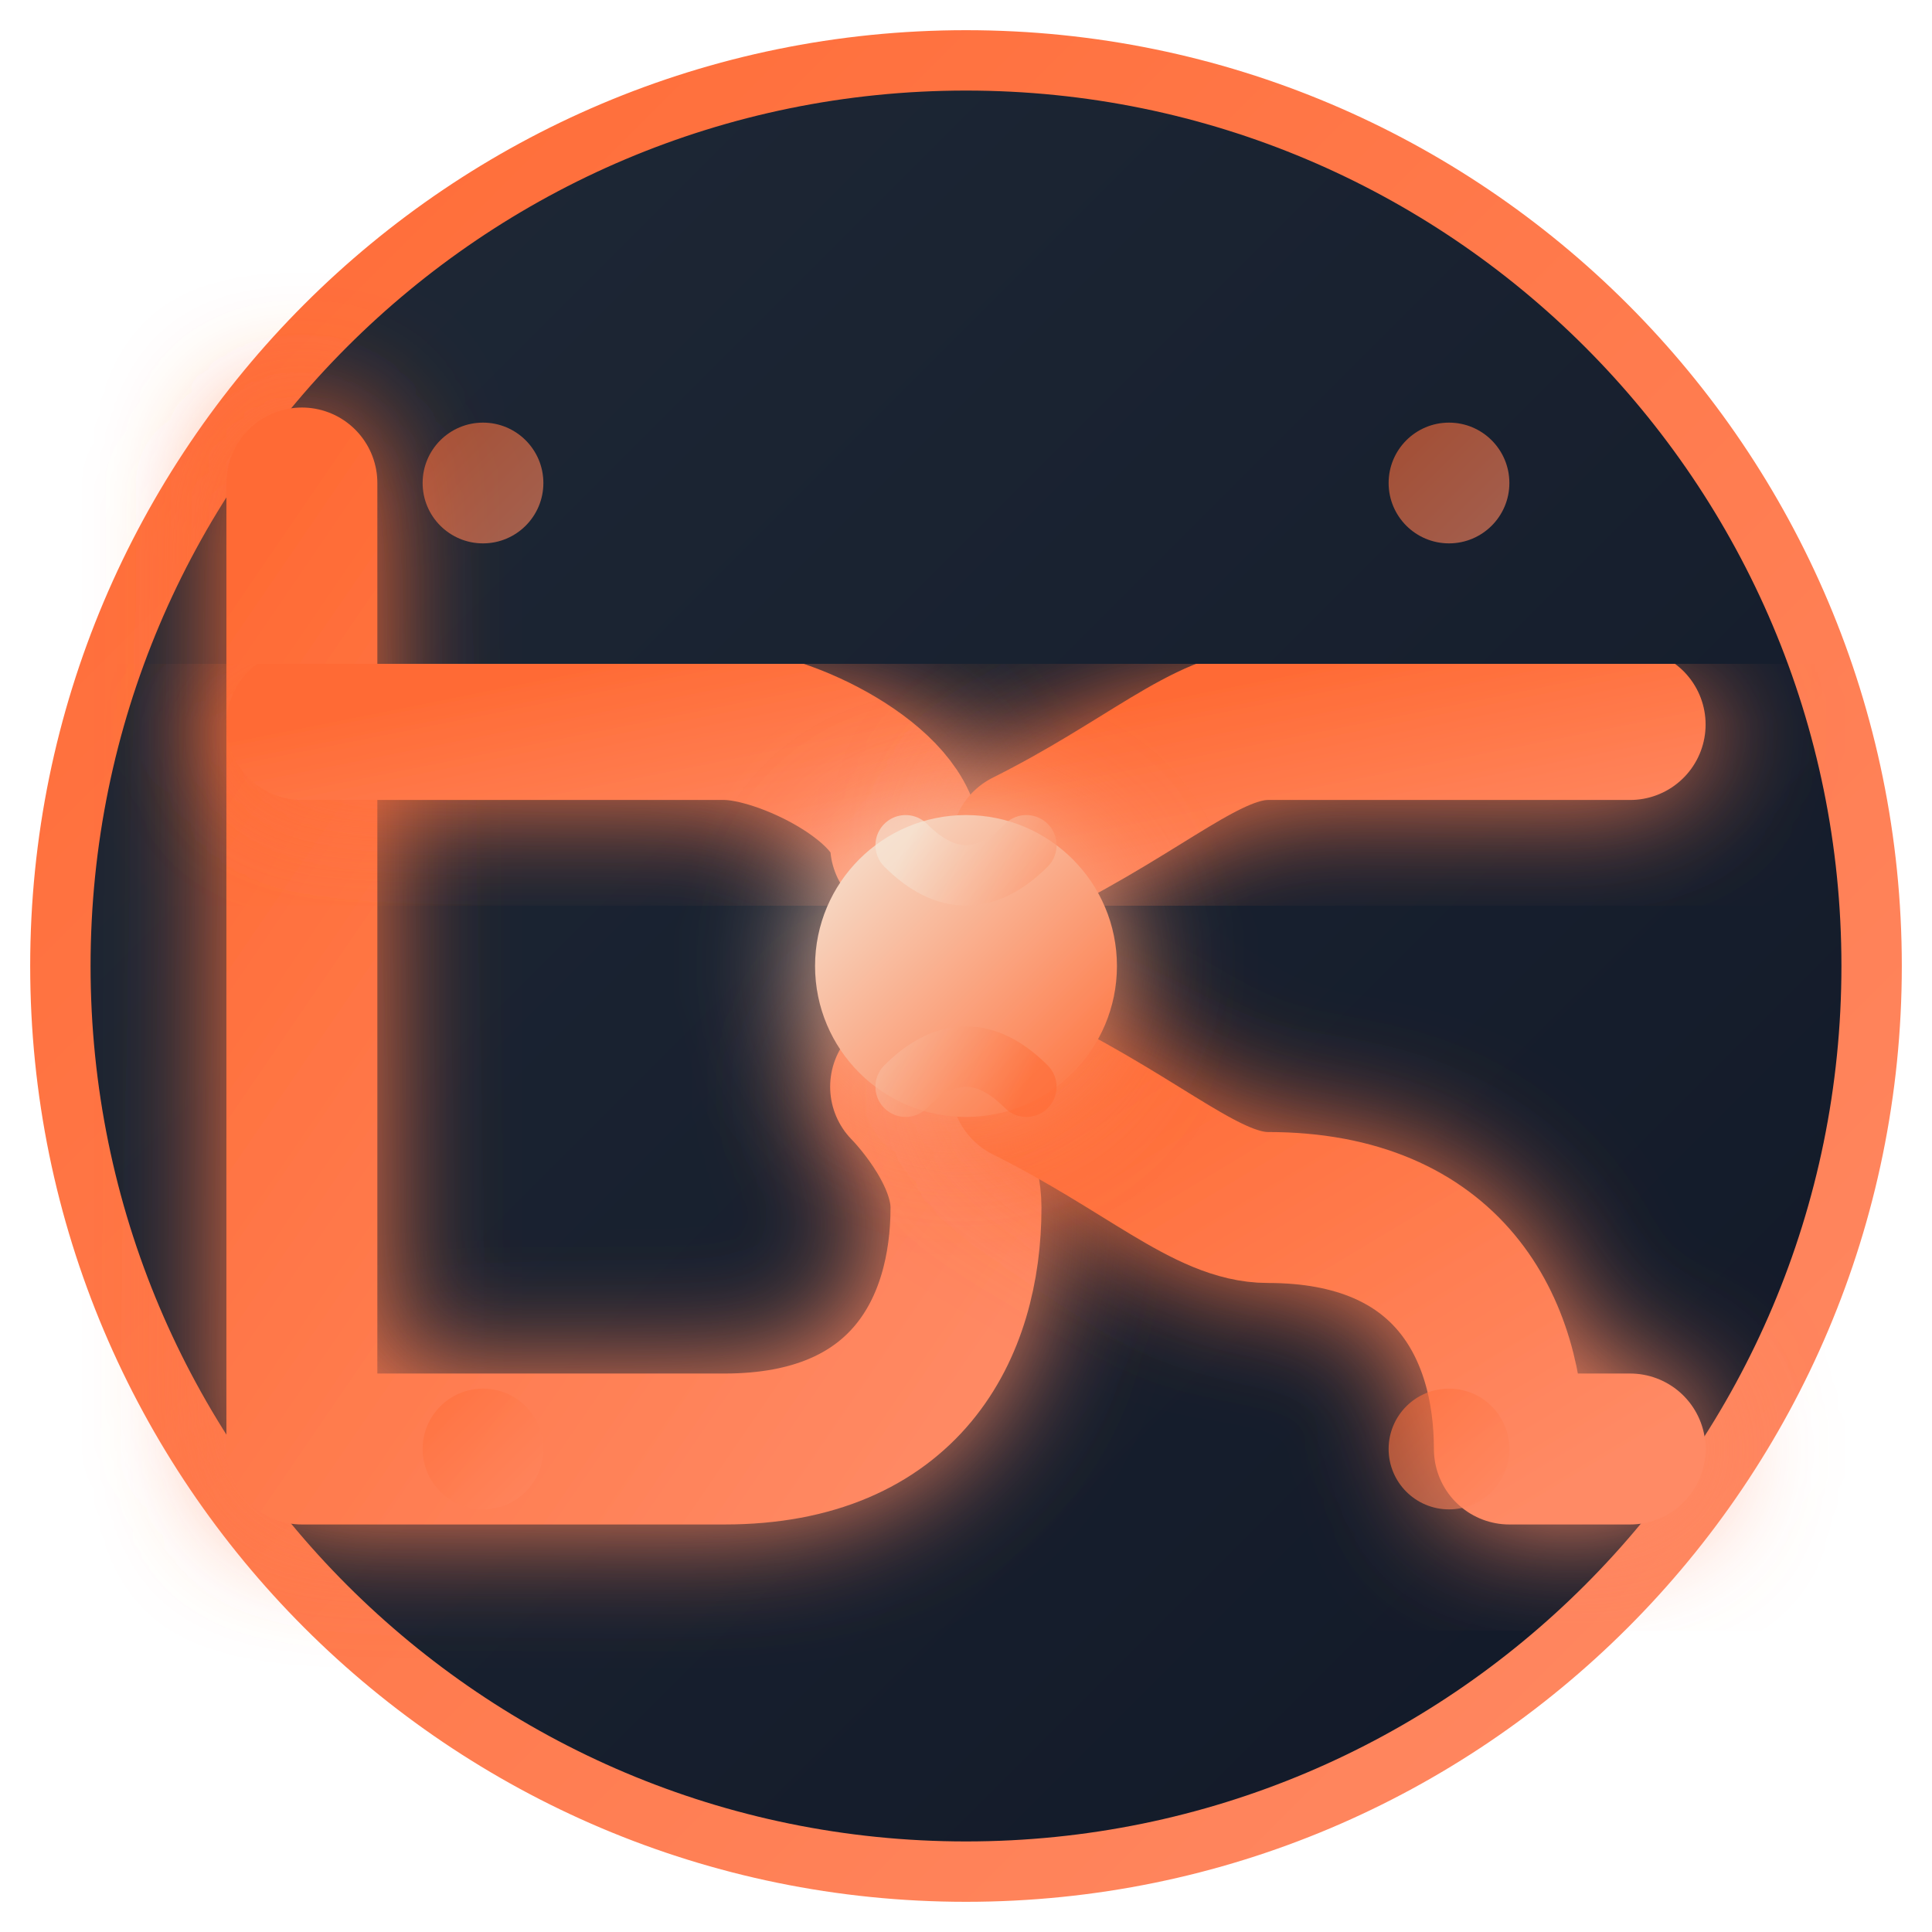
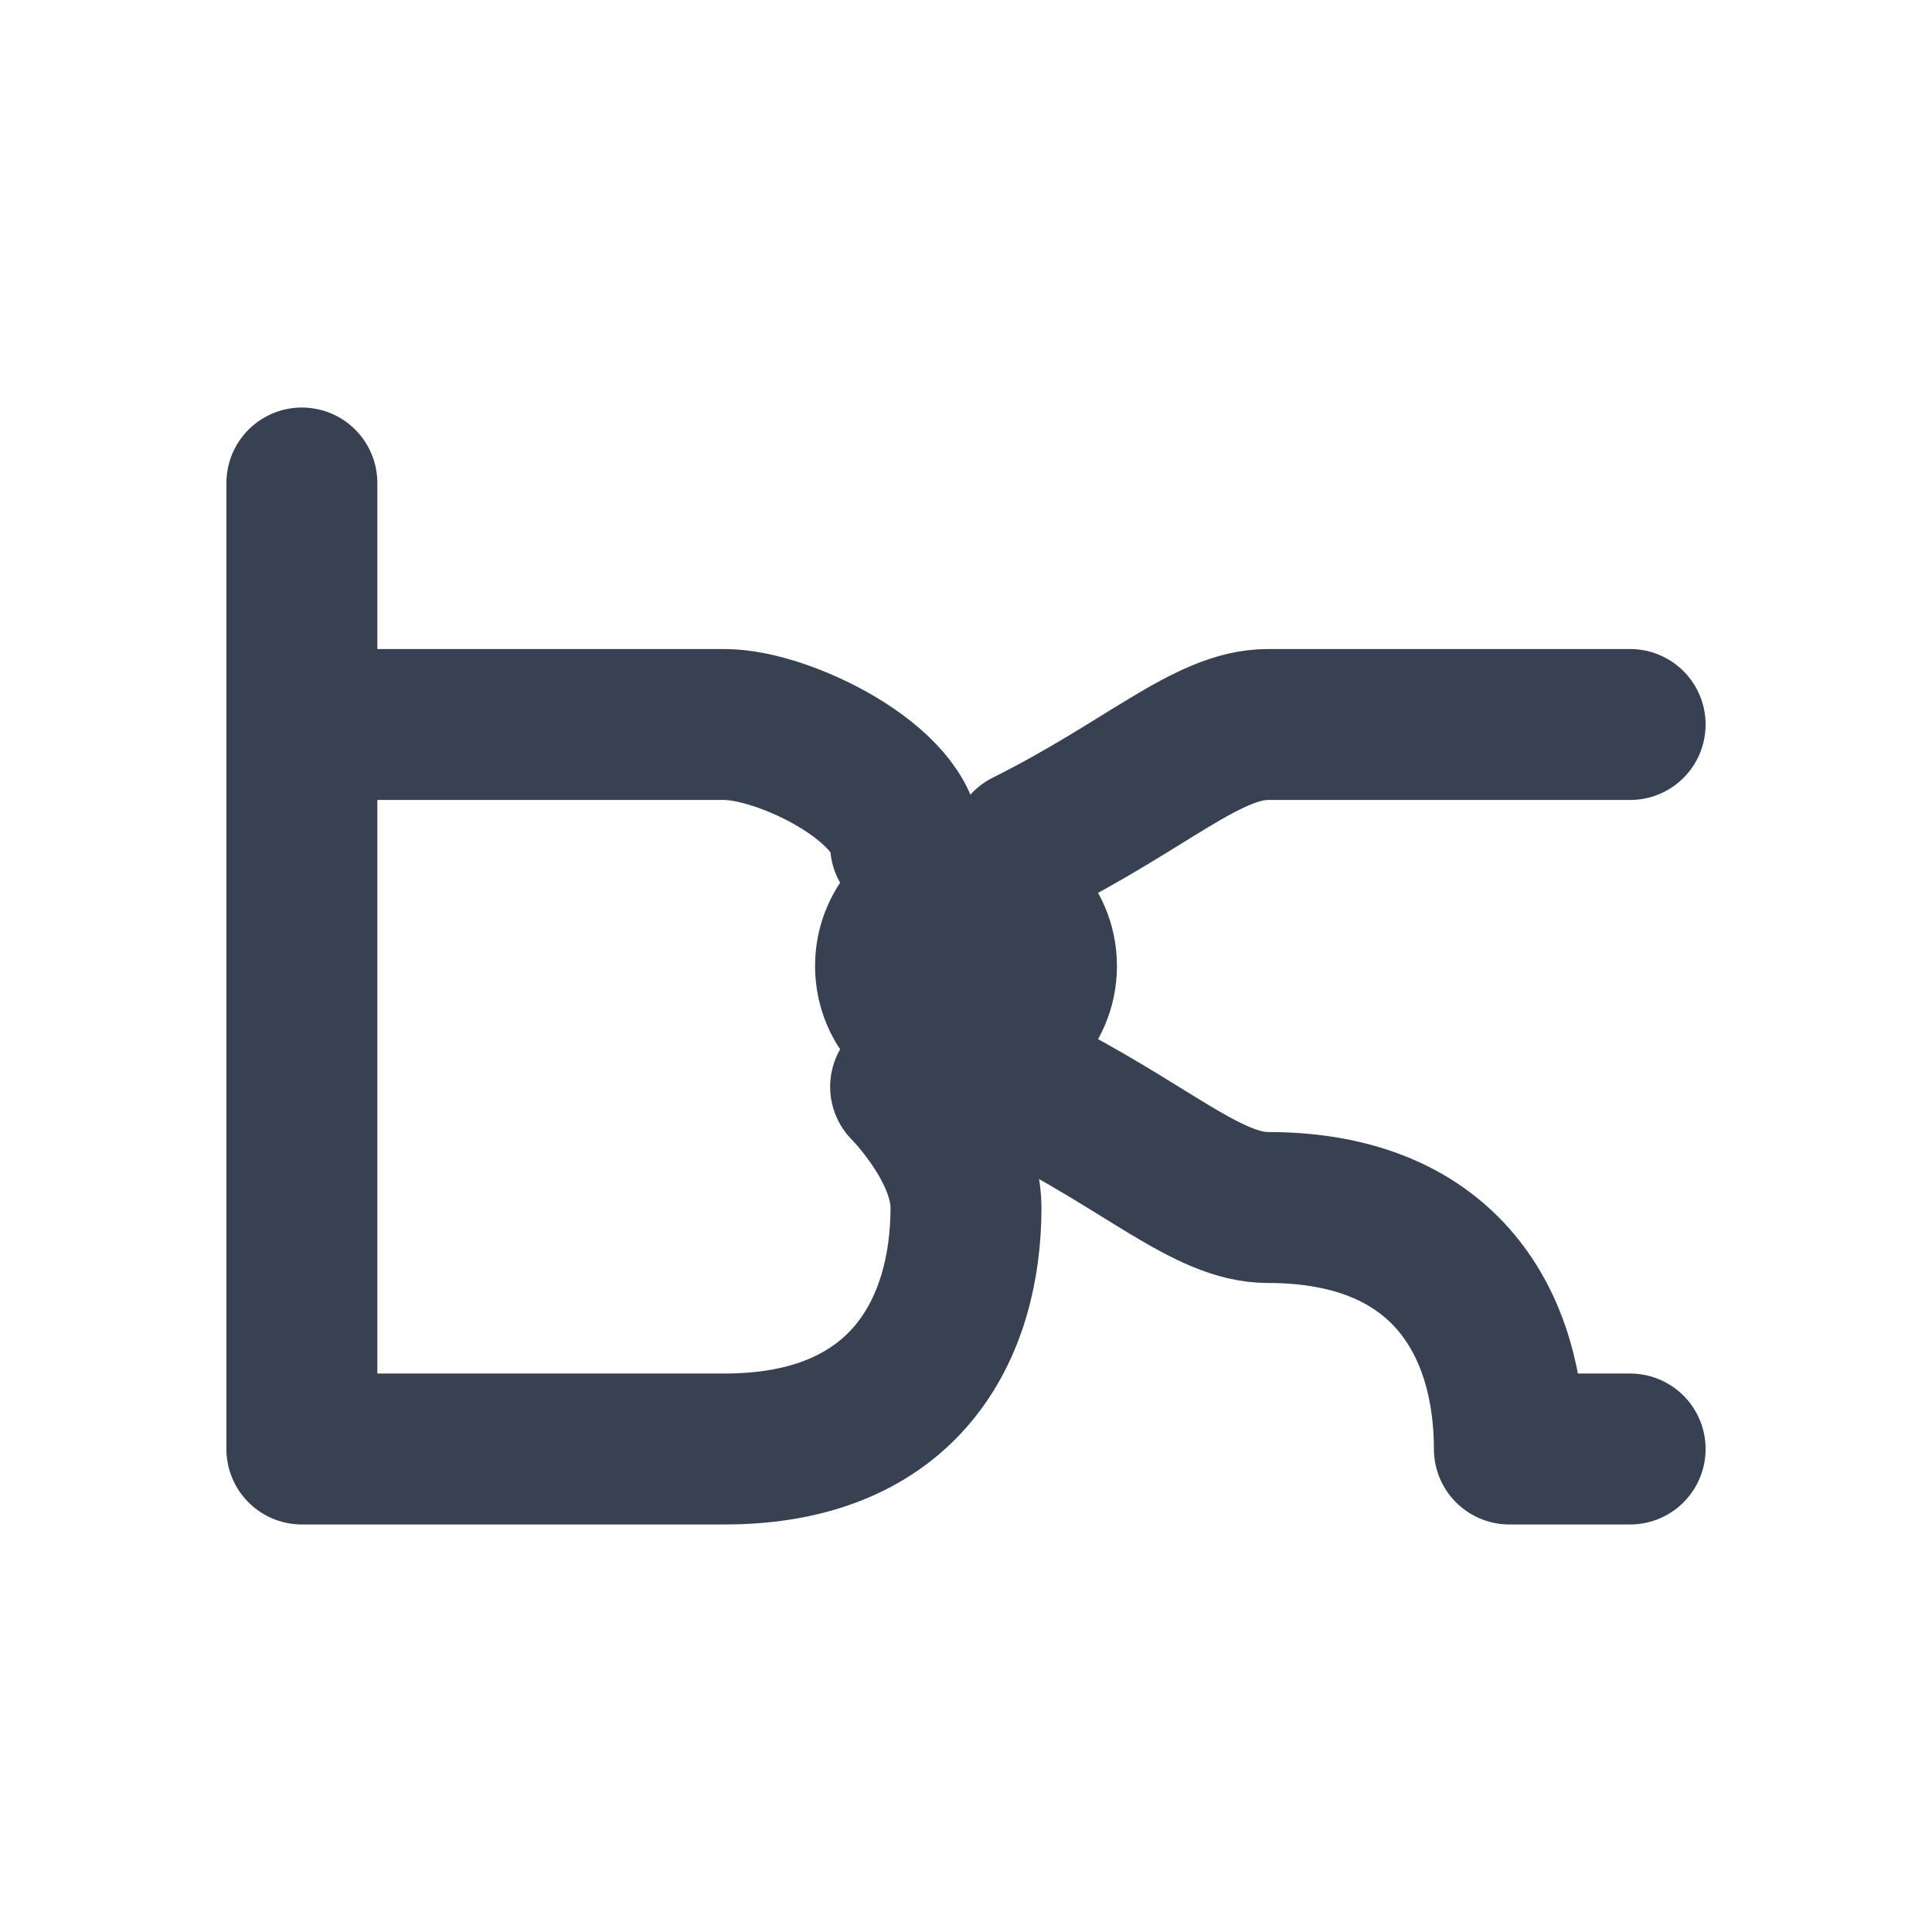
<svg xmlns="http://www.w3.org/2000/svg" width="32" height="32" viewBox="0 0 32 32" fill="none">
-   <defs>
-     <linearGradient id="bgGradient" x1="0%" y1="0%" x2="100%" y2="100%">
-       <stop offset="0%" style="stop-color:#1F2937;stop-opacity:1" />
-       <stop offset="100%" style="stop-color:#111827;stop-opacity:1" />
-     </linearGradient>
-     <linearGradient id="strokeGradient" x1="0%" y1="0%" x2="100%" y2="100%">
-       <stop offset="0%" style="stop-color:#FF6B35;stop-opacity:1" />
-       <stop offset="100%" style="stop-color:#FF8A65;stop-opacity:1" />
-     </linearGradient>
-     <linearGradient id="centerGradient" x1="0%" y1="0%" x2="100%" y2="100%">
-       <stop offset="0%" style="stop-color:#F5E9DA;stop-opacity:1" />
-       <stop offset="100%" style="stop-color:#FF6B35;stop-opacity:1" />
-     </linearGradient>
-     <filter id="glow" x="-50%" y="-50%" width="200%" height="200%">
-       <feGaussianBlur stdDeviation="1" result="coloredBlur" />
-       <feMerge>
-         <feMergeNode in="coloredBlur" />
-         <feMergeNode in="SourceGraphic" />
-       </feMerge>
-     </filter>
-   </defs>
-   <circle cx="16" cy="16" r="15" fill="url(#bgGradient)" stroke="url(#strokeGradient)" stroke-width="1" />
-   <path d="M5 8 L5 24 L12 24 C15 24 16 22 16 20 C16 19 15 18 15 18" stroke="url(#strokeGradient)" stroke-width="2.5" stroke-linecap="round" stroke-linejoin="round" fill="none" filter="url(#glow)" />
-   <path d="M5 12 L12 12 C13 12 15 13 15 14" stroke="url(#strokeGradient)" stroke-width="2.5" stroke-linecap="round" stroke-linejoin="round" fill="none" filter="url(#glow)" />
-   <path d="M17 14 C19 13 20 12 21 12 L27 12" stroke="url(#strokeGradient)" stroke-width="2.5" stroke-linecap="round" stroke-linejoin="round" fill="none" filter="url(#glow)" />
-   <path d="M17 18 C19 19 20 20 21 20 C24 20 25 22 25 24 L27 24" stroke="url(#strokeGradient)" stroke-width="2.5" stroke-linecap="round" stroke-linejoin="round" fill="none" filter="url(#glow)" />
-   <circle cx="16" cy="16" r="2.5" fill="url(#centerGradient)" filter="url(#glow)" />
-   <path d="M15 14 Q16 15 17 14 M15 18 Q16 17 17 18" stroke="url(#centerGradient)" stroke-width="1" fill="none" stroke-linecap="round" opacity="0.6" />
-   <circle cx="8" cy="8" r="1" fill="url(#strokeGradient)" opacity="0.6" />
-   <circle cx="24" cy="8" r="1" fill="url(#strokeGradient)" opacity="0.6" />
-   <circle cx="8" cy="24" r="1" fill="url(#strokeGradient)" opacity="0.6" />
-   <circle cx="24" cy="24" r="1" fill="url(#strokeGradient)" opacity="0.6" />
+   <path d="M5 8 L5 24 L12 24 C15 24 16 22 16 20 C16 19 15 18 15 18" stroke="#374151" stroke-width="2.5" stroke-linecap="round" stroke-linejoin="round" fill="none" />
+   <path d="M5 12 L12 12 C13 12 15 13 15 14" stroke="#374151" stroke-width="2.5" stroke-linecap="round" stroke-linejoin="round" fill="none" />
+   <path d="M17 14 C19 13 20 12 21 12 L27 12" stroke="#374151" stroke-width="2.5" stroke-linecap="round" stroke-linejoin="round" fill="none" />
+   <path d="M17 18 C19 19 20 20 21 20 C24 20 25 22 25 24 L27 24" stroke="#374151" stroke-width="2.5" stroke-linecap="round" stroke-linejoin="round" fill="none" />
+   <circle cx="16" cy="16" r="2.5" fill="#374151" />
+   <path d="M15 14 Q16 15 17 14 M15 18 Q16 17 17 18" stroke="#374151" stroke-width="0.8" fill="none" stroke-linecap="round" opacity="0.4" />
</svg>
